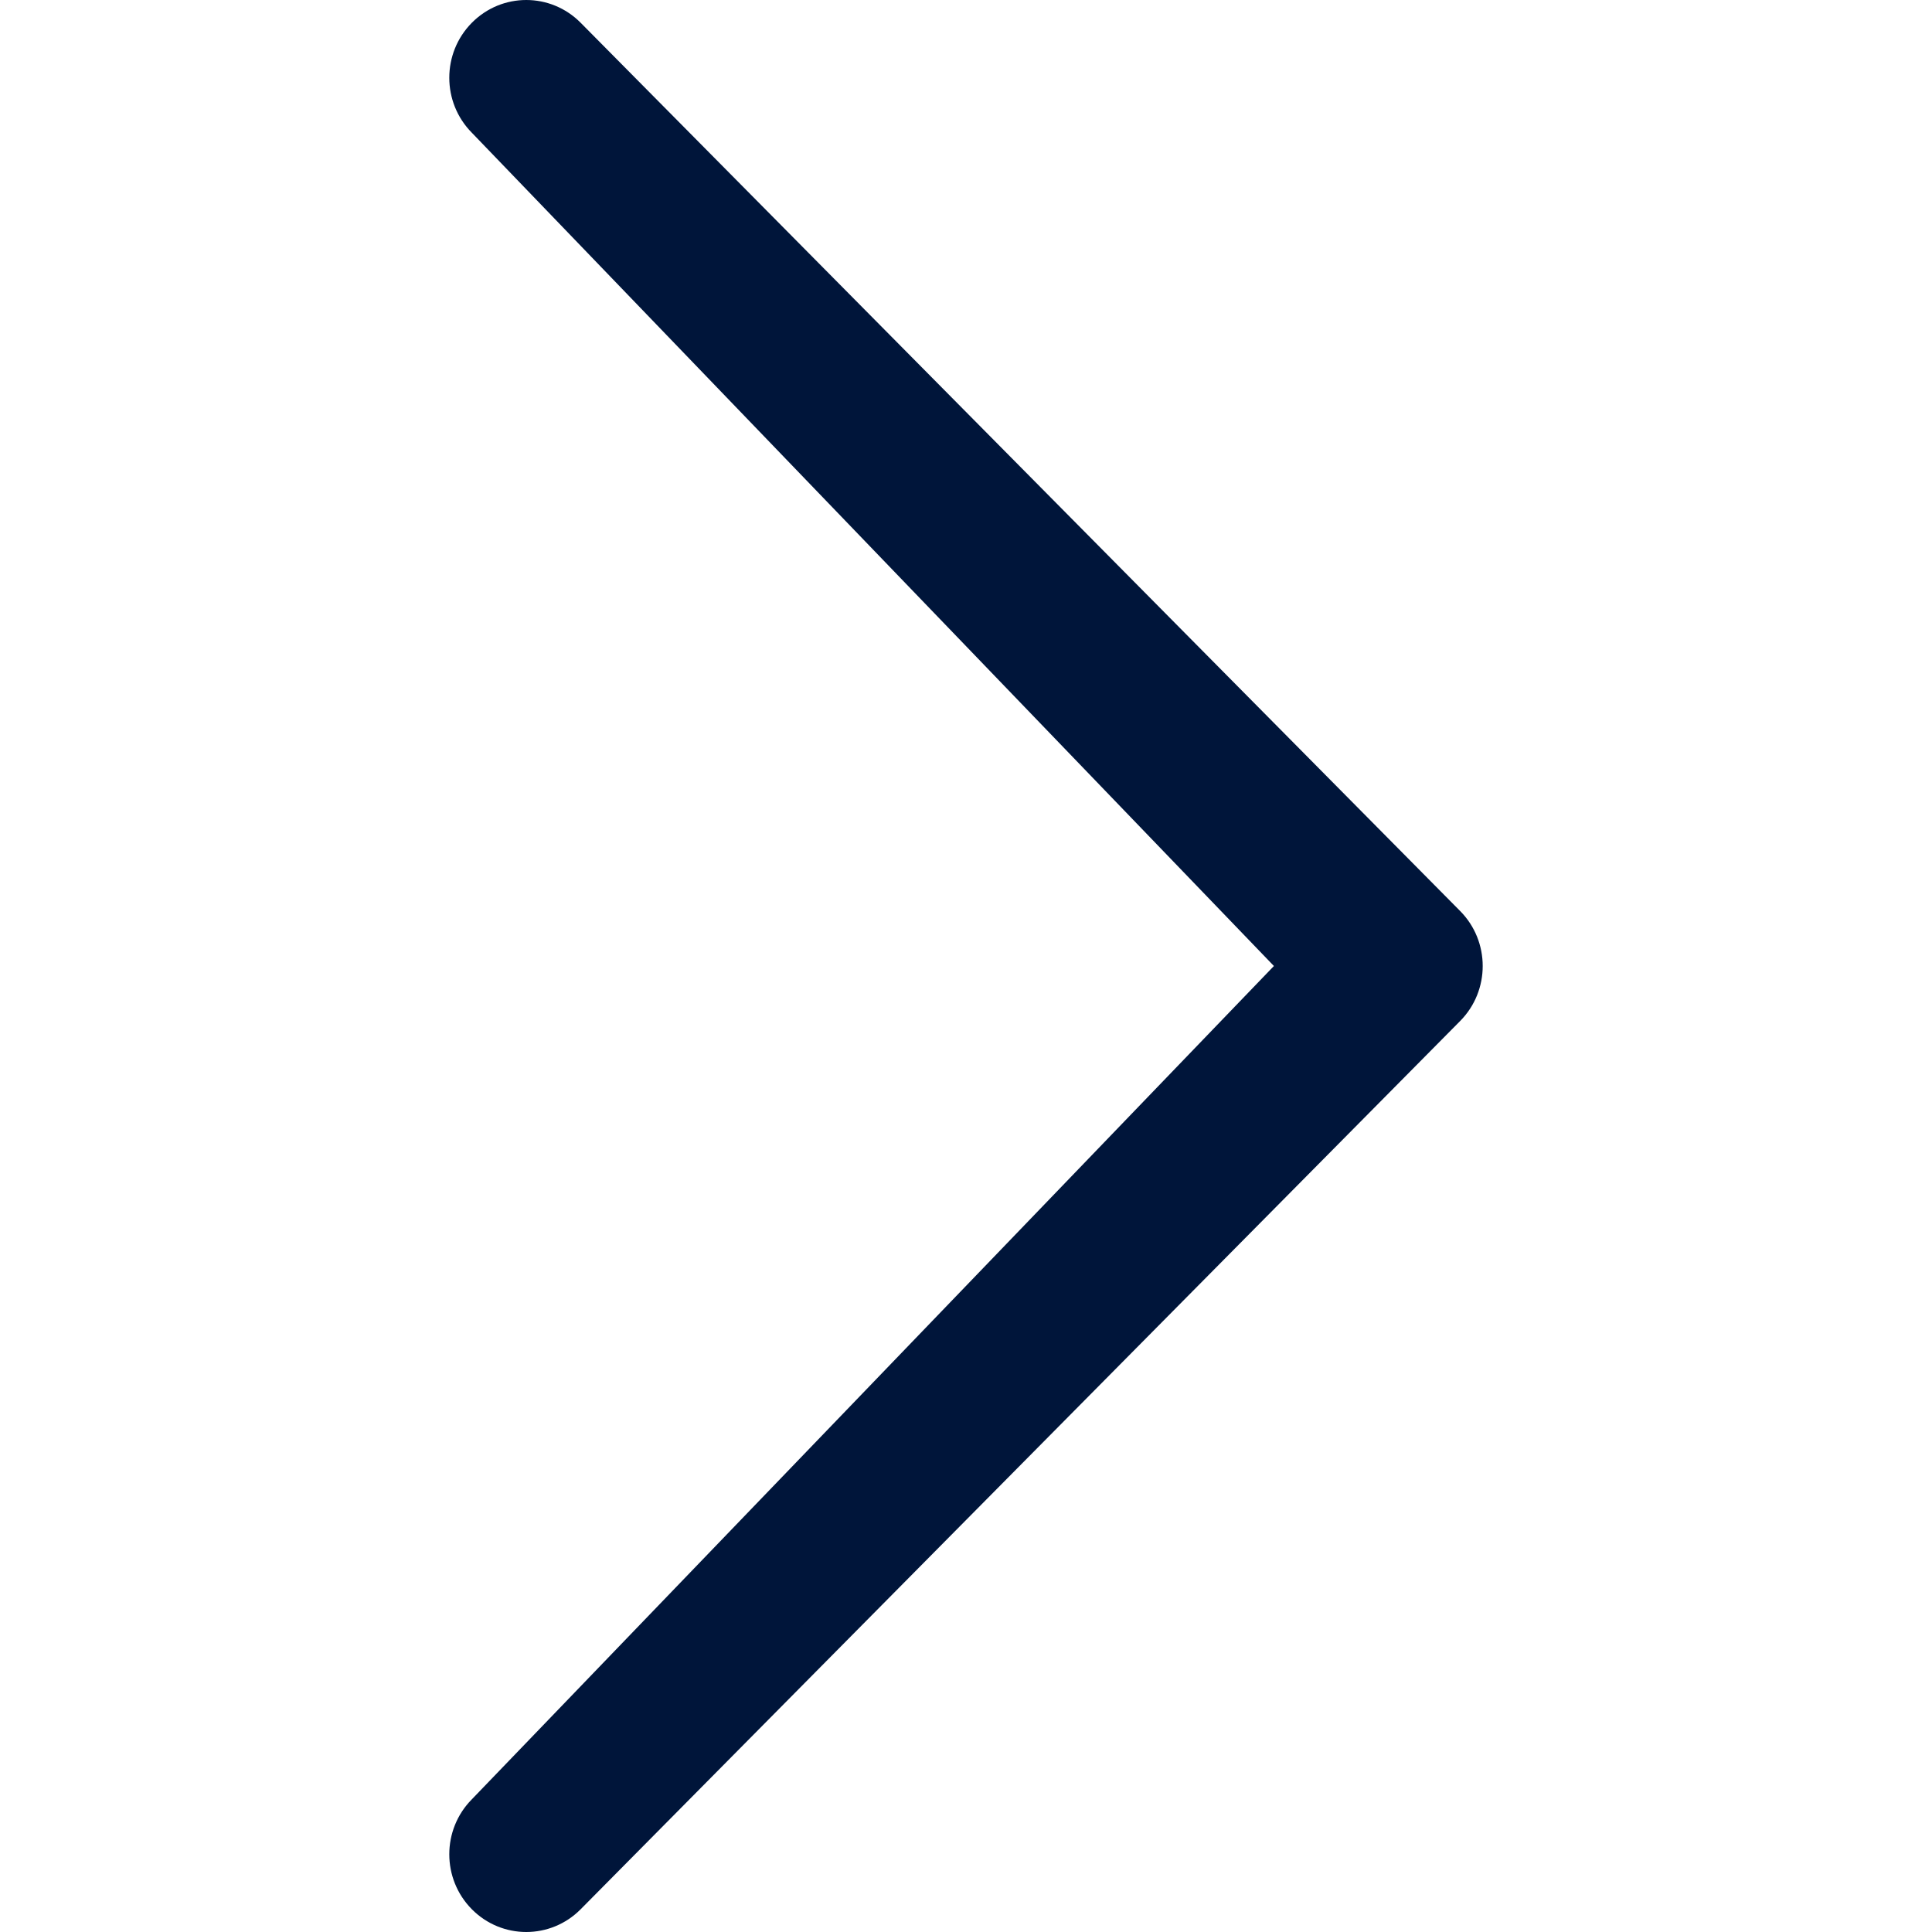
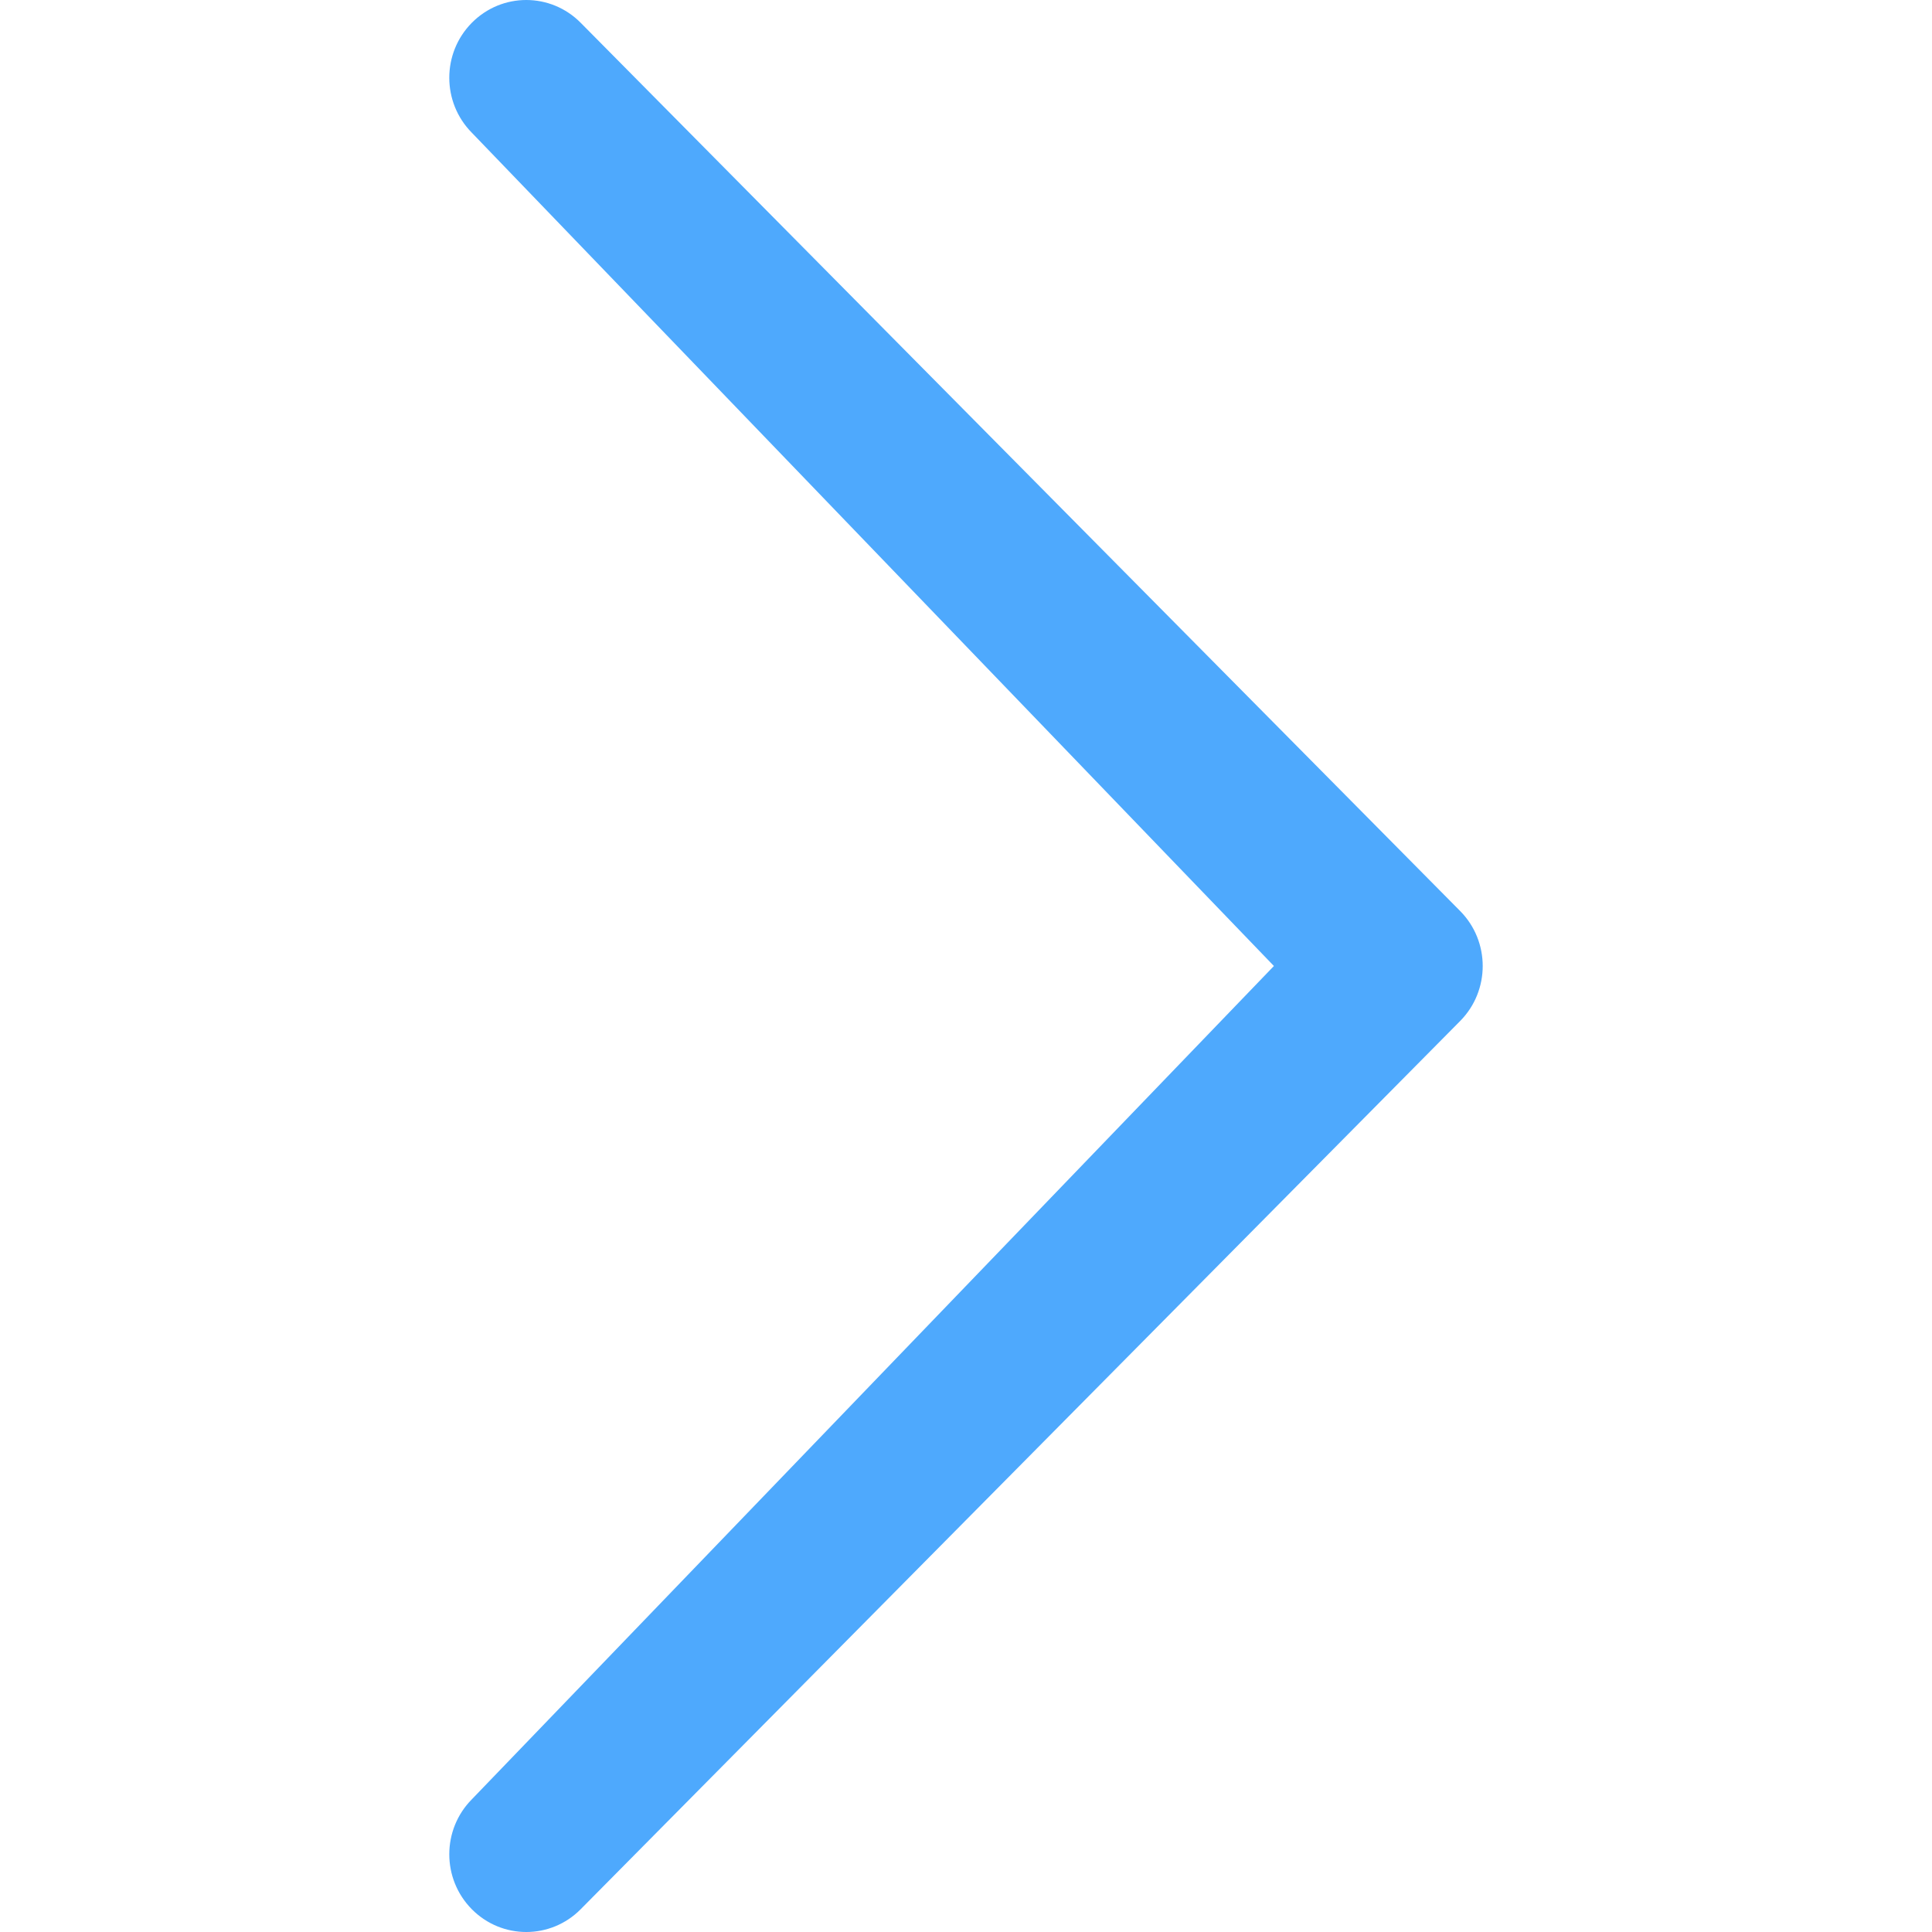
<svg xmlns="http://www.w3.org/2000/svg" version="1.1" id="Capa_1" x="0px" y="0px" viewBox="0 0 86 86" style="enable-background:new 0 0 86 86;" xml:space="preserve">
  <g>
-     <path style="fill:#00153A;" d="M21.003,80.094c-1.338,1.352-1.338,3.541,0,4.893c1.337,1.35,3.506,1.352,4.845,0l39.149-39.539   c1.338-1.352,1.338-3.543,0-4.895L25.848,1.014c-1.339-1.352-3.506-1.352-4.845,0c-1.338,1.352-1.338,3.541-0.001,4.893L56.706,43   L21.003,80.094z" />
+     <path style="fill:#4ea9fd;" d="M21.003,80.094c-1.338,1.352-1.338,3.541,0,4.893c1.337,1.35,3.506,1.352,4.845,0l39.149-39.539   c1.338-1.352,1.338-3.543,0-4.895L25.848,1.014c-1.339-1.352-3.506-1.352-4.845,0c-1.338,1.352-1.338,3.541-0.001,4.893L56.706,43   L21.003,80.094z" />
  </g>
  <g>
</g>
  <g>
</g>
  <g>
</g>
  <g>
</g>
  <g>
</g>
  <g>
</g>
  <g>
</g>
  <g>
</g>
  <g>
</g>
  <g>
</g>
  <g>
</g>
  <g>
</g>
  <g>
</g>
  <g>
</g>
  <g>
</g>
</svg>
